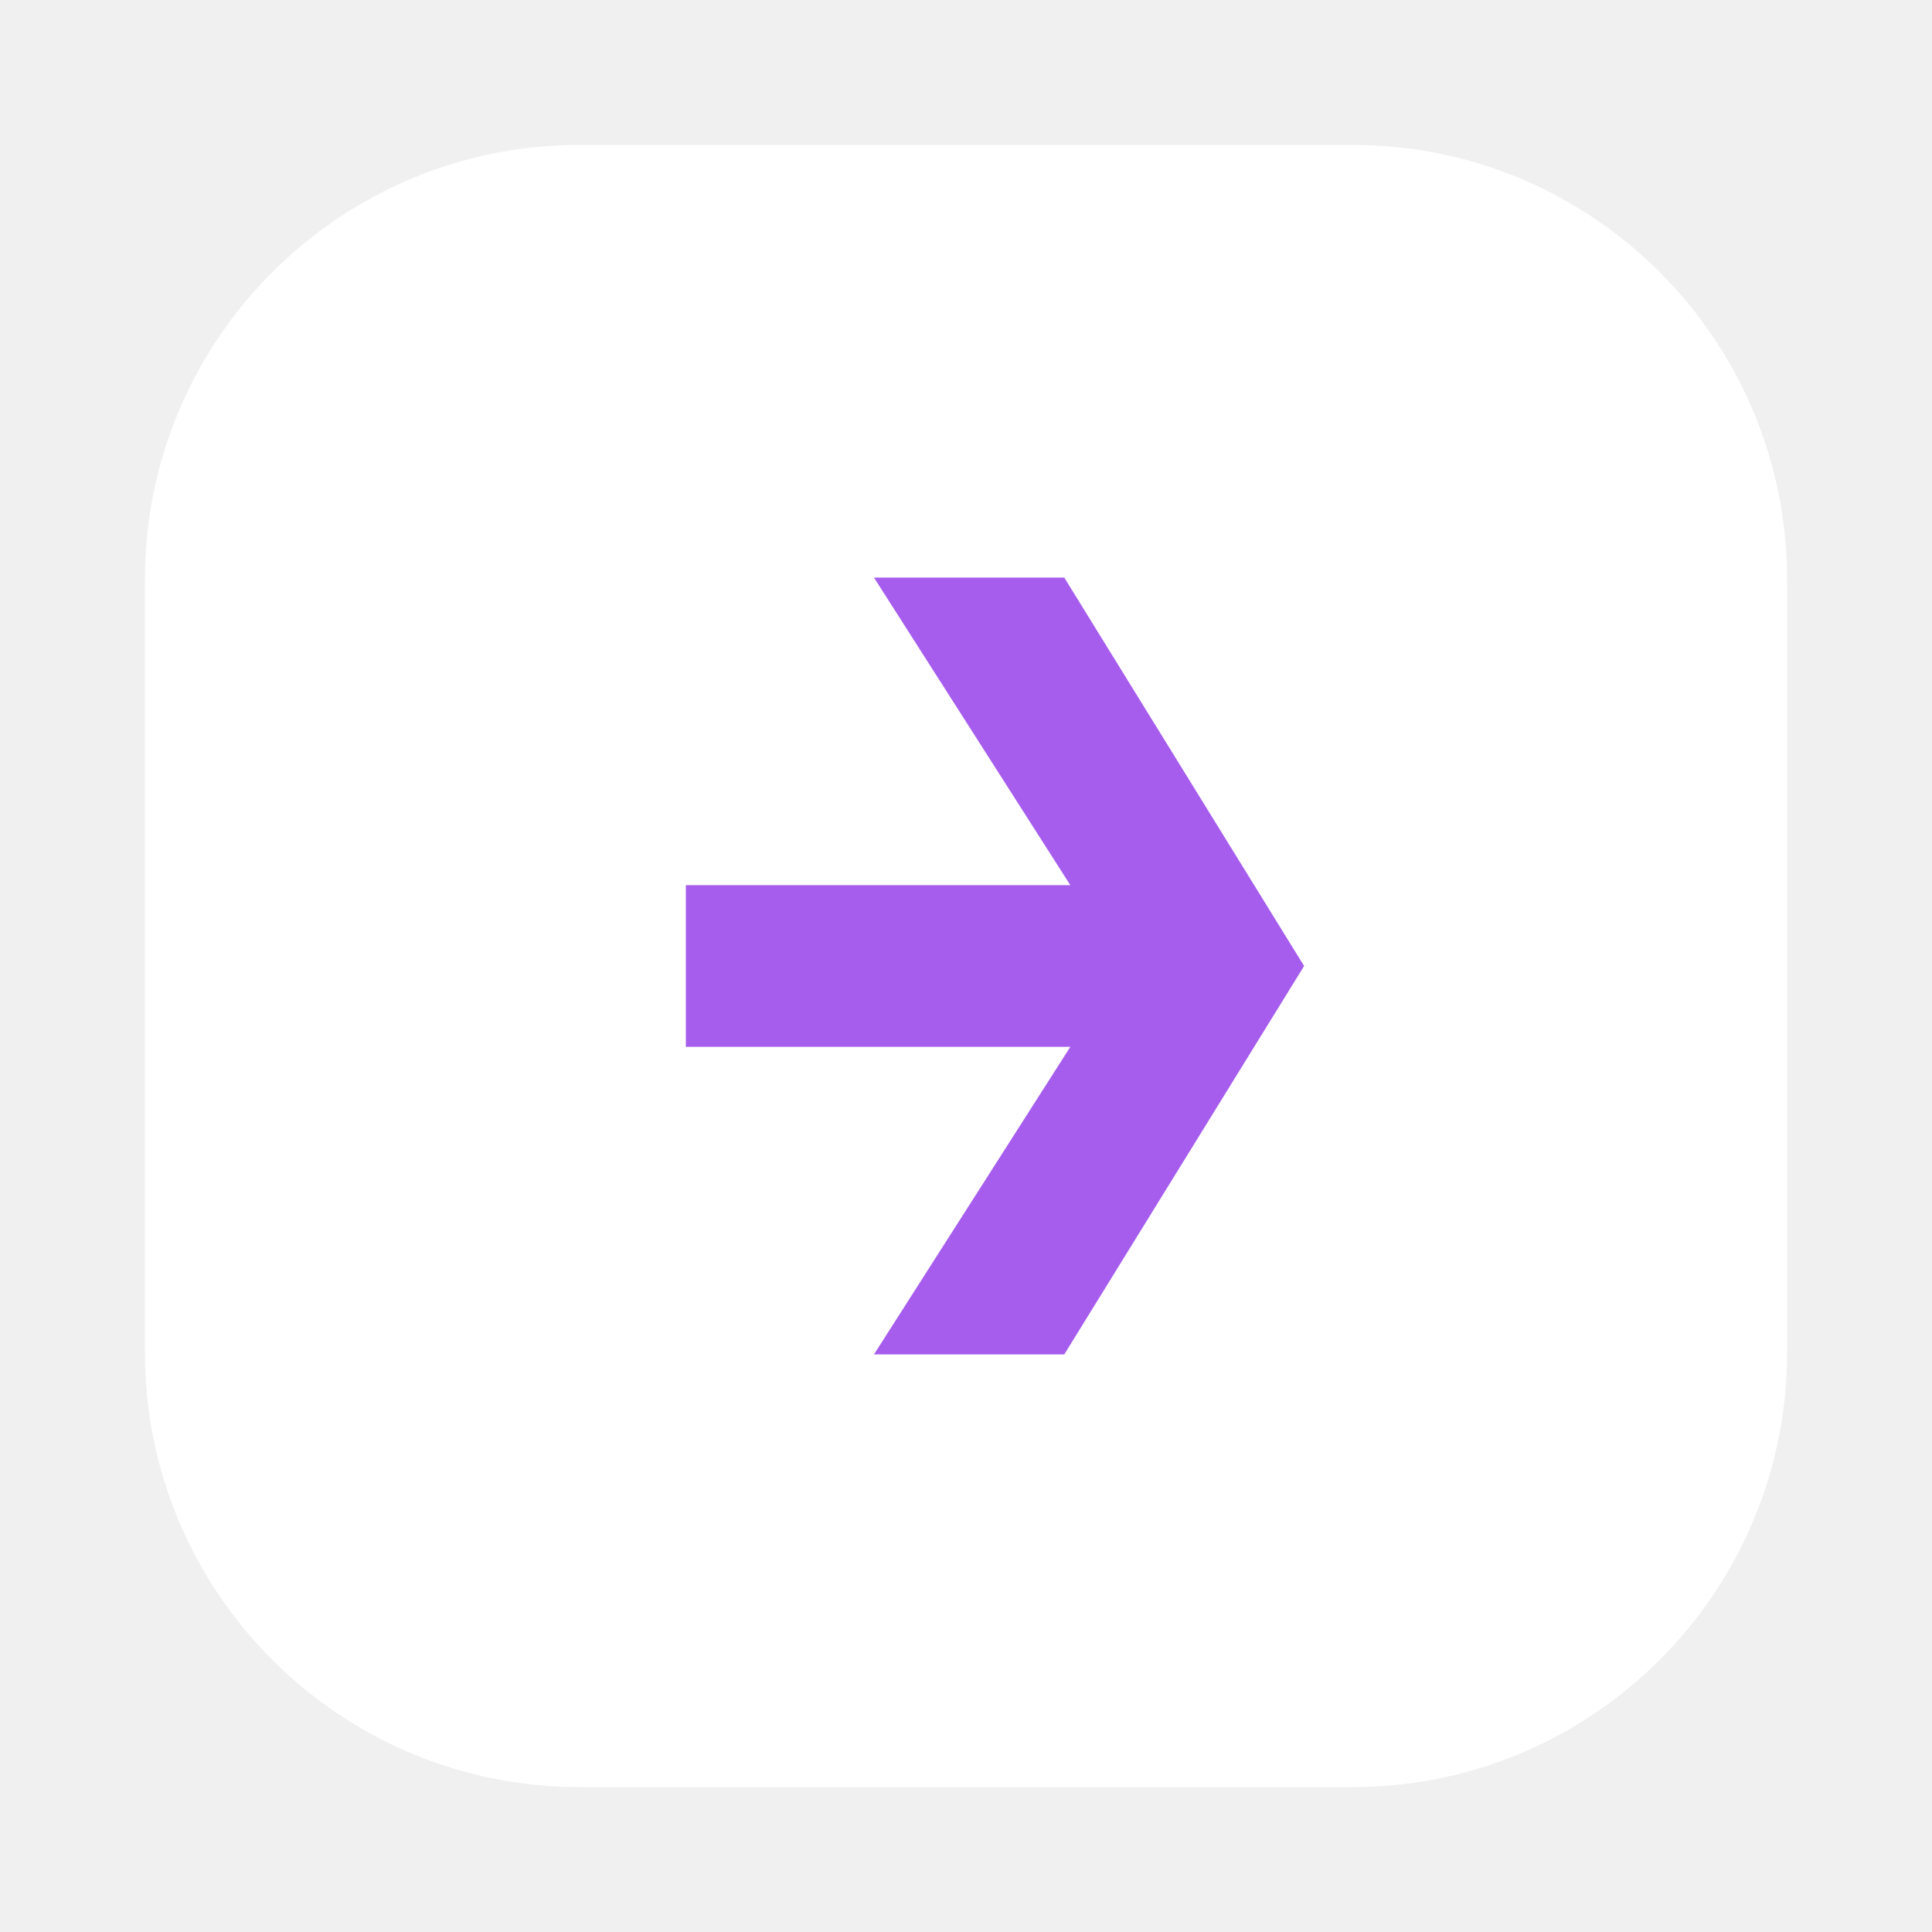
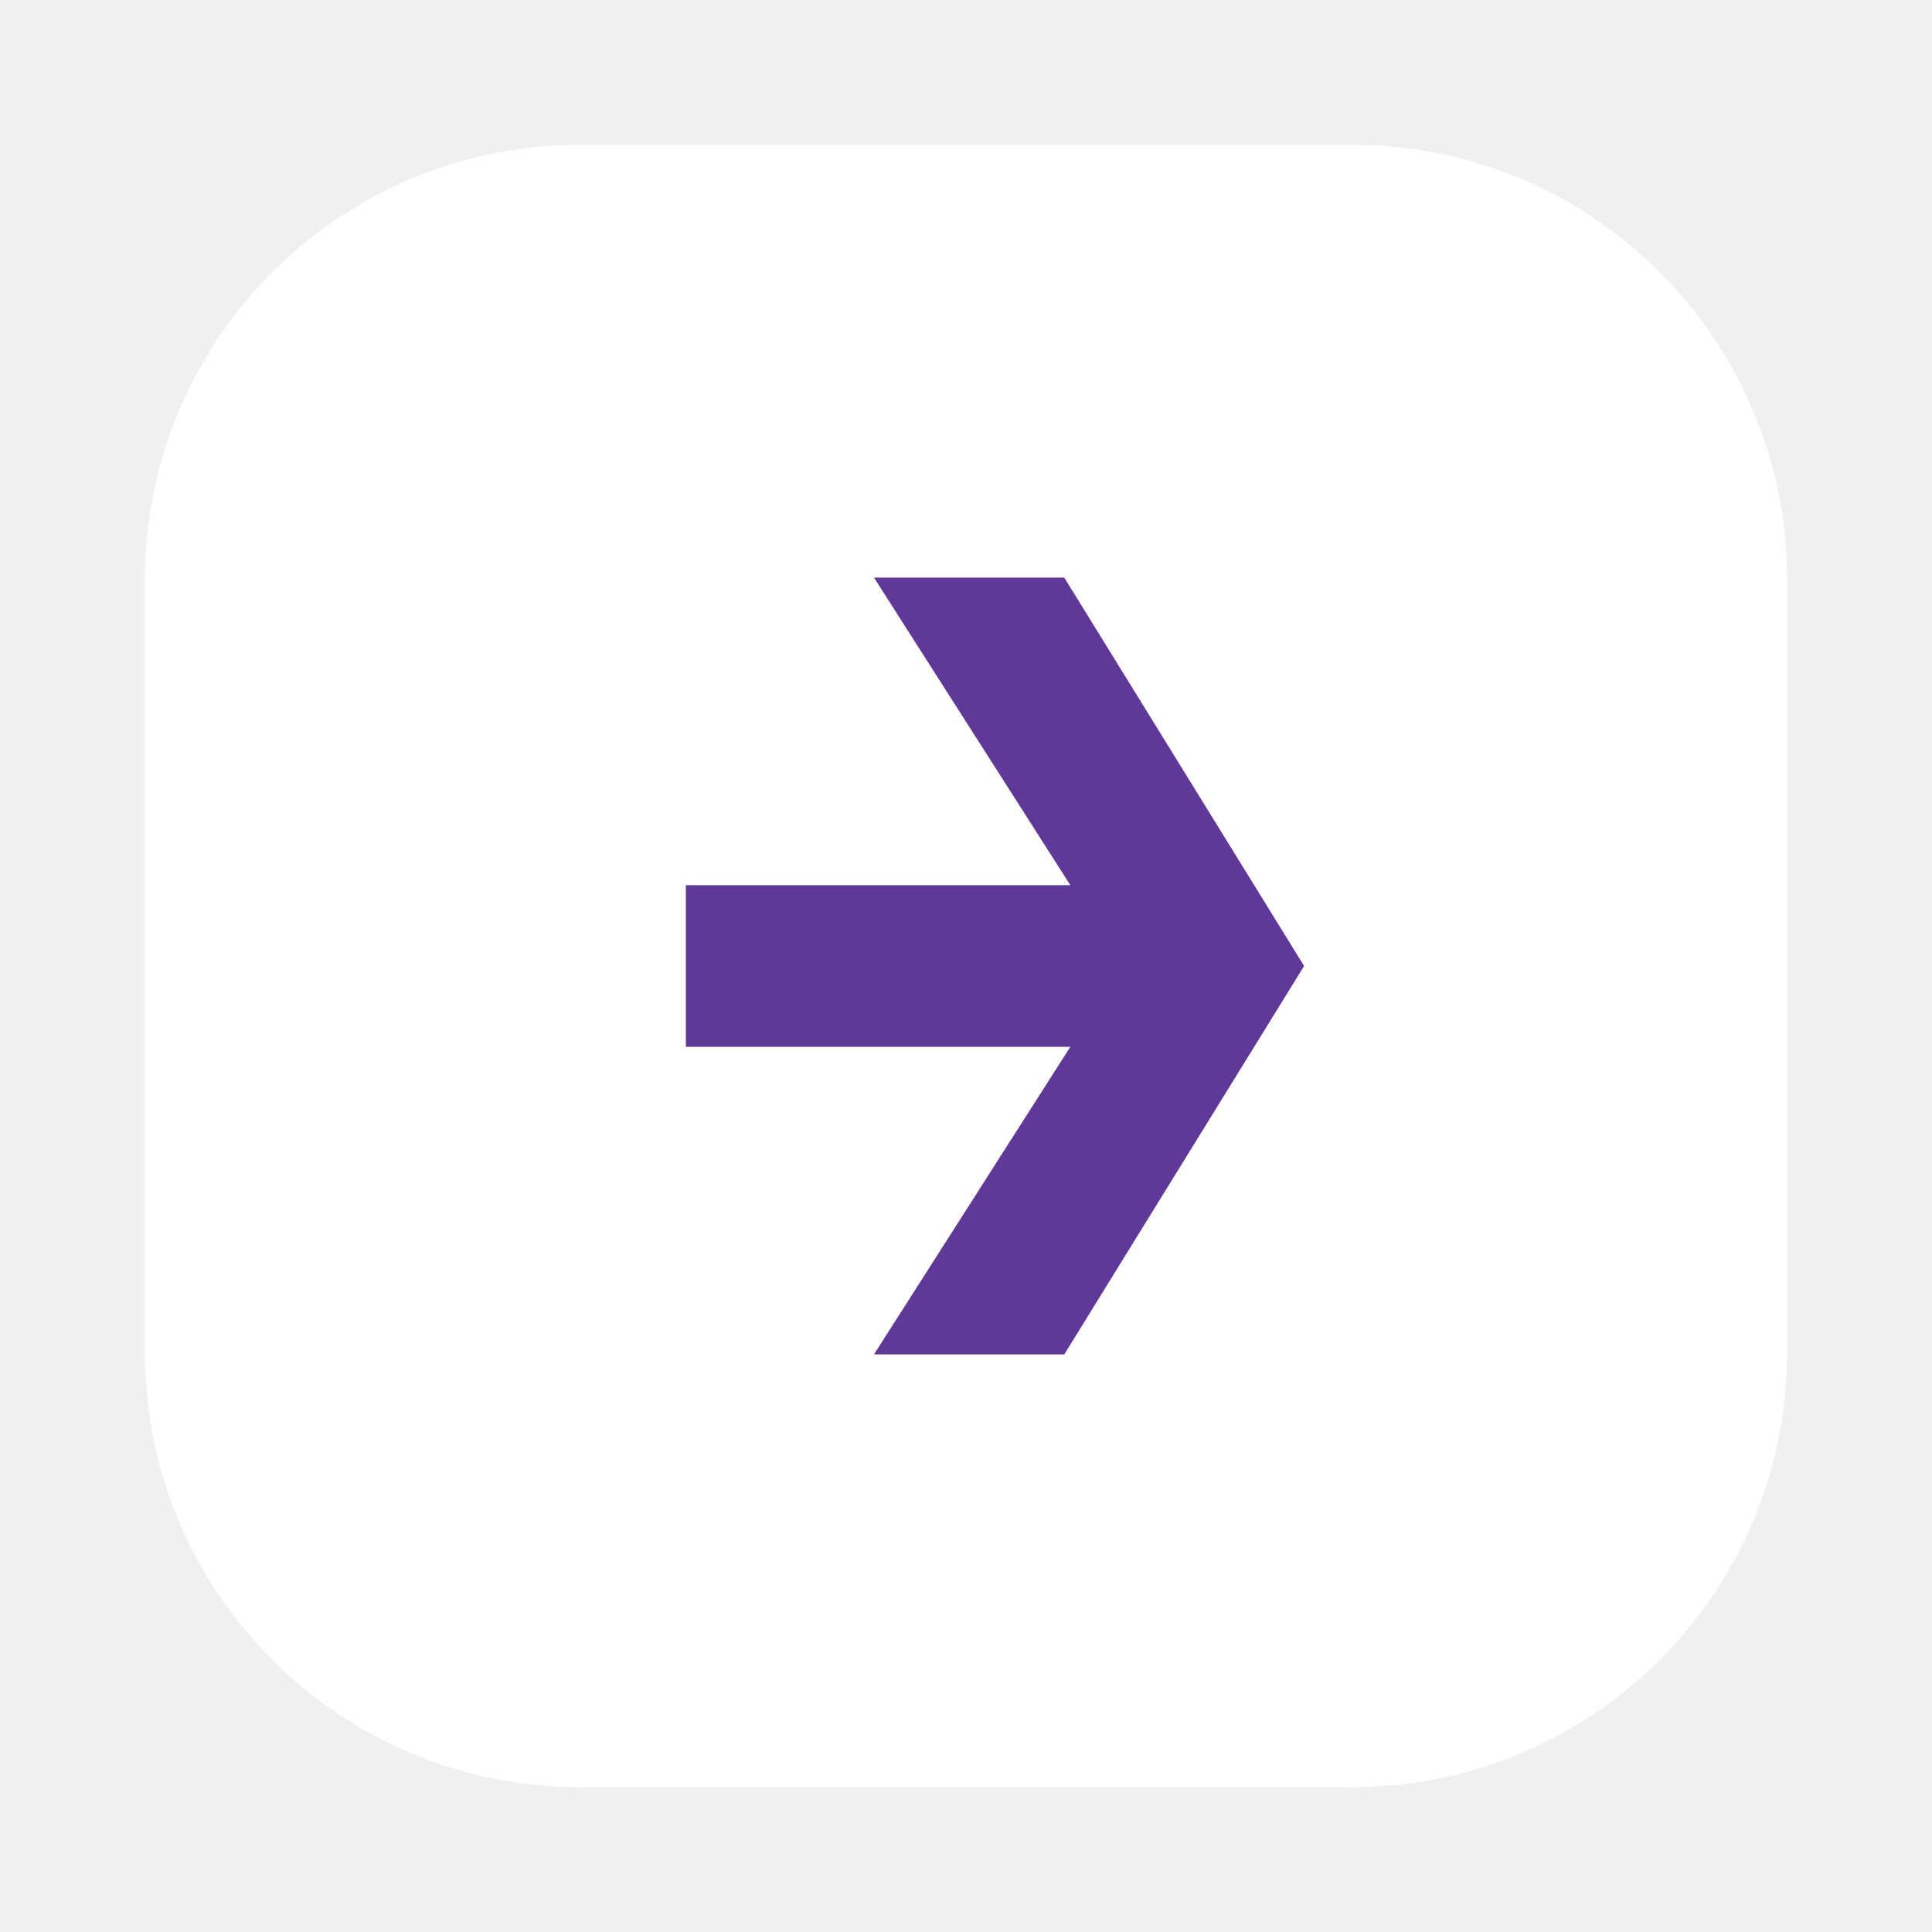
<svg xmlns="http://www.w3.org/2000/svg" version="1.1" id="Layer_1" x="0px" y="0px" viewBox="0 0 200 200" style="enable-background:new 0 0 200 200;" xml:space="preserve">
  <style type="text/css">
	.st0{fill:#FFFFFF;}
- 	.st1{fill:#A65DED;}
+ 	.st1{fill:#603899;}
</style>
  <path class="st0" d="M140,185H60c-24.853,0-45-20.147-45-45V60c0-24.853,20.147-45,45-45h80c24.853,0,45,20.147,45,45v80  C185,164.853,164.853,185,140,185z" />
  <g>
    <path class="st1" d="M110.802,91.634L90.472,59.79h19.7L135,100l-24.828,40.21h-19.7l20.33-31.844H71V91.634H110.802z" />
  </g>
</svg>
